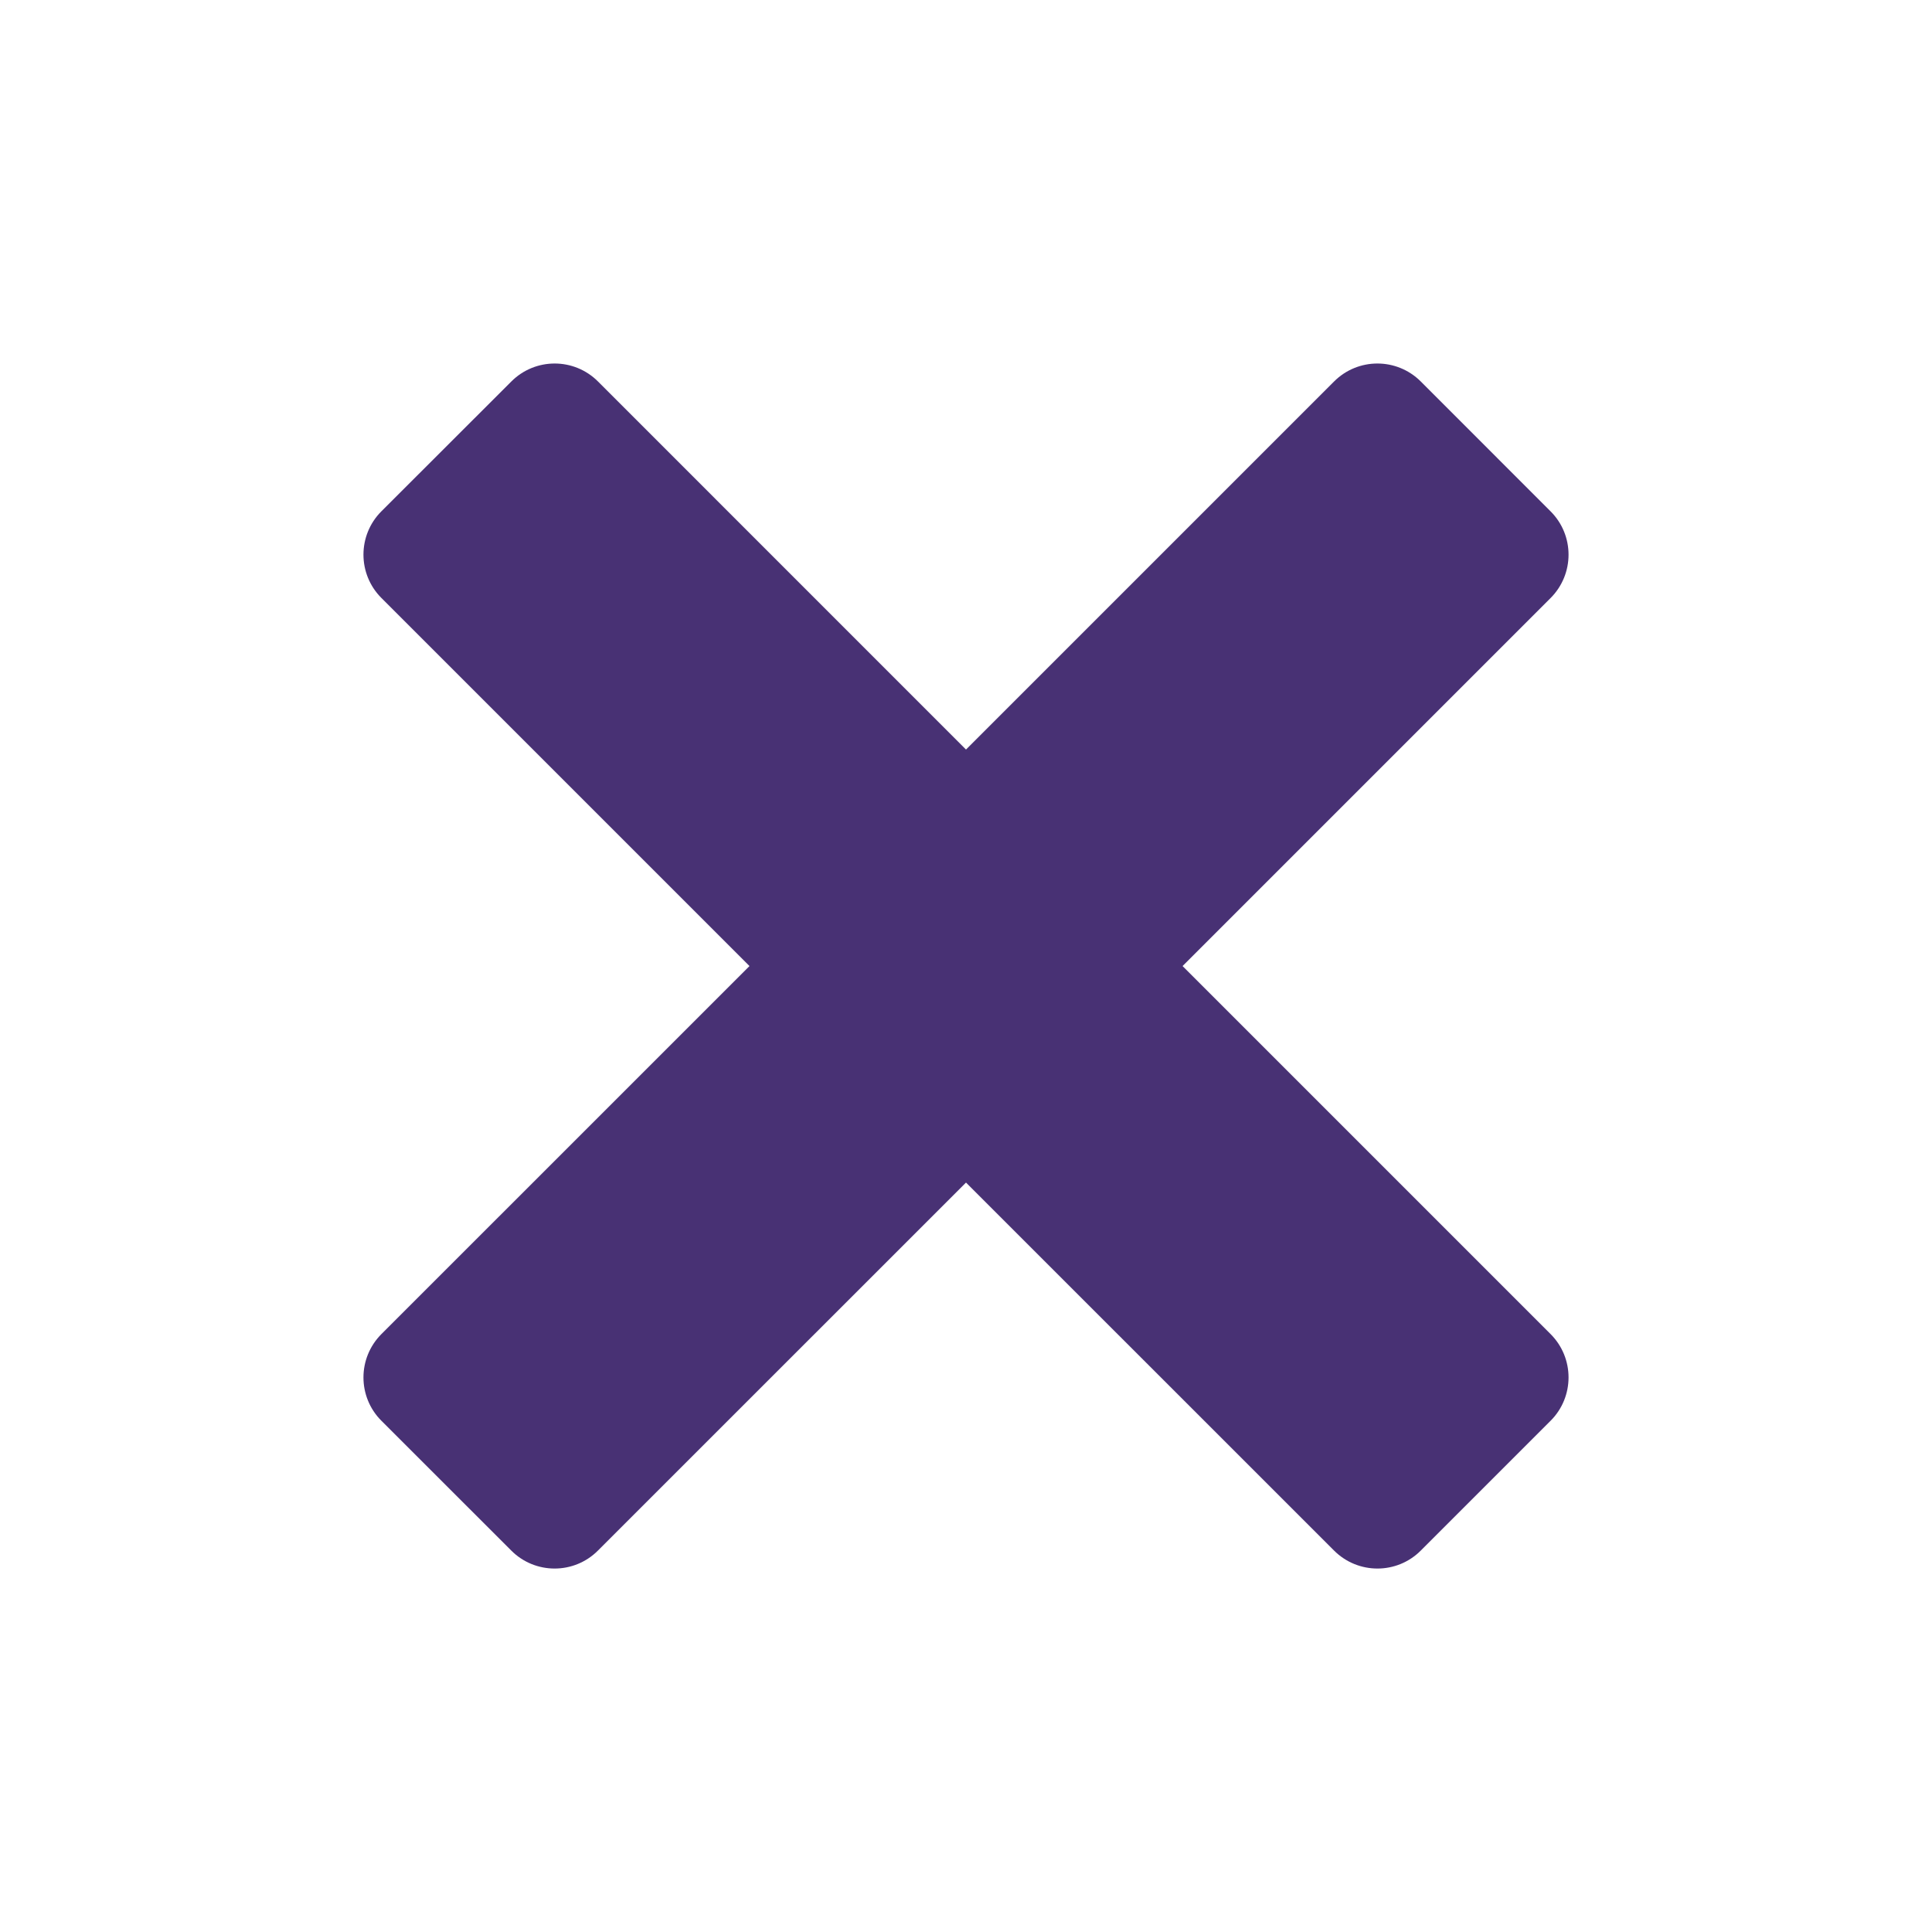
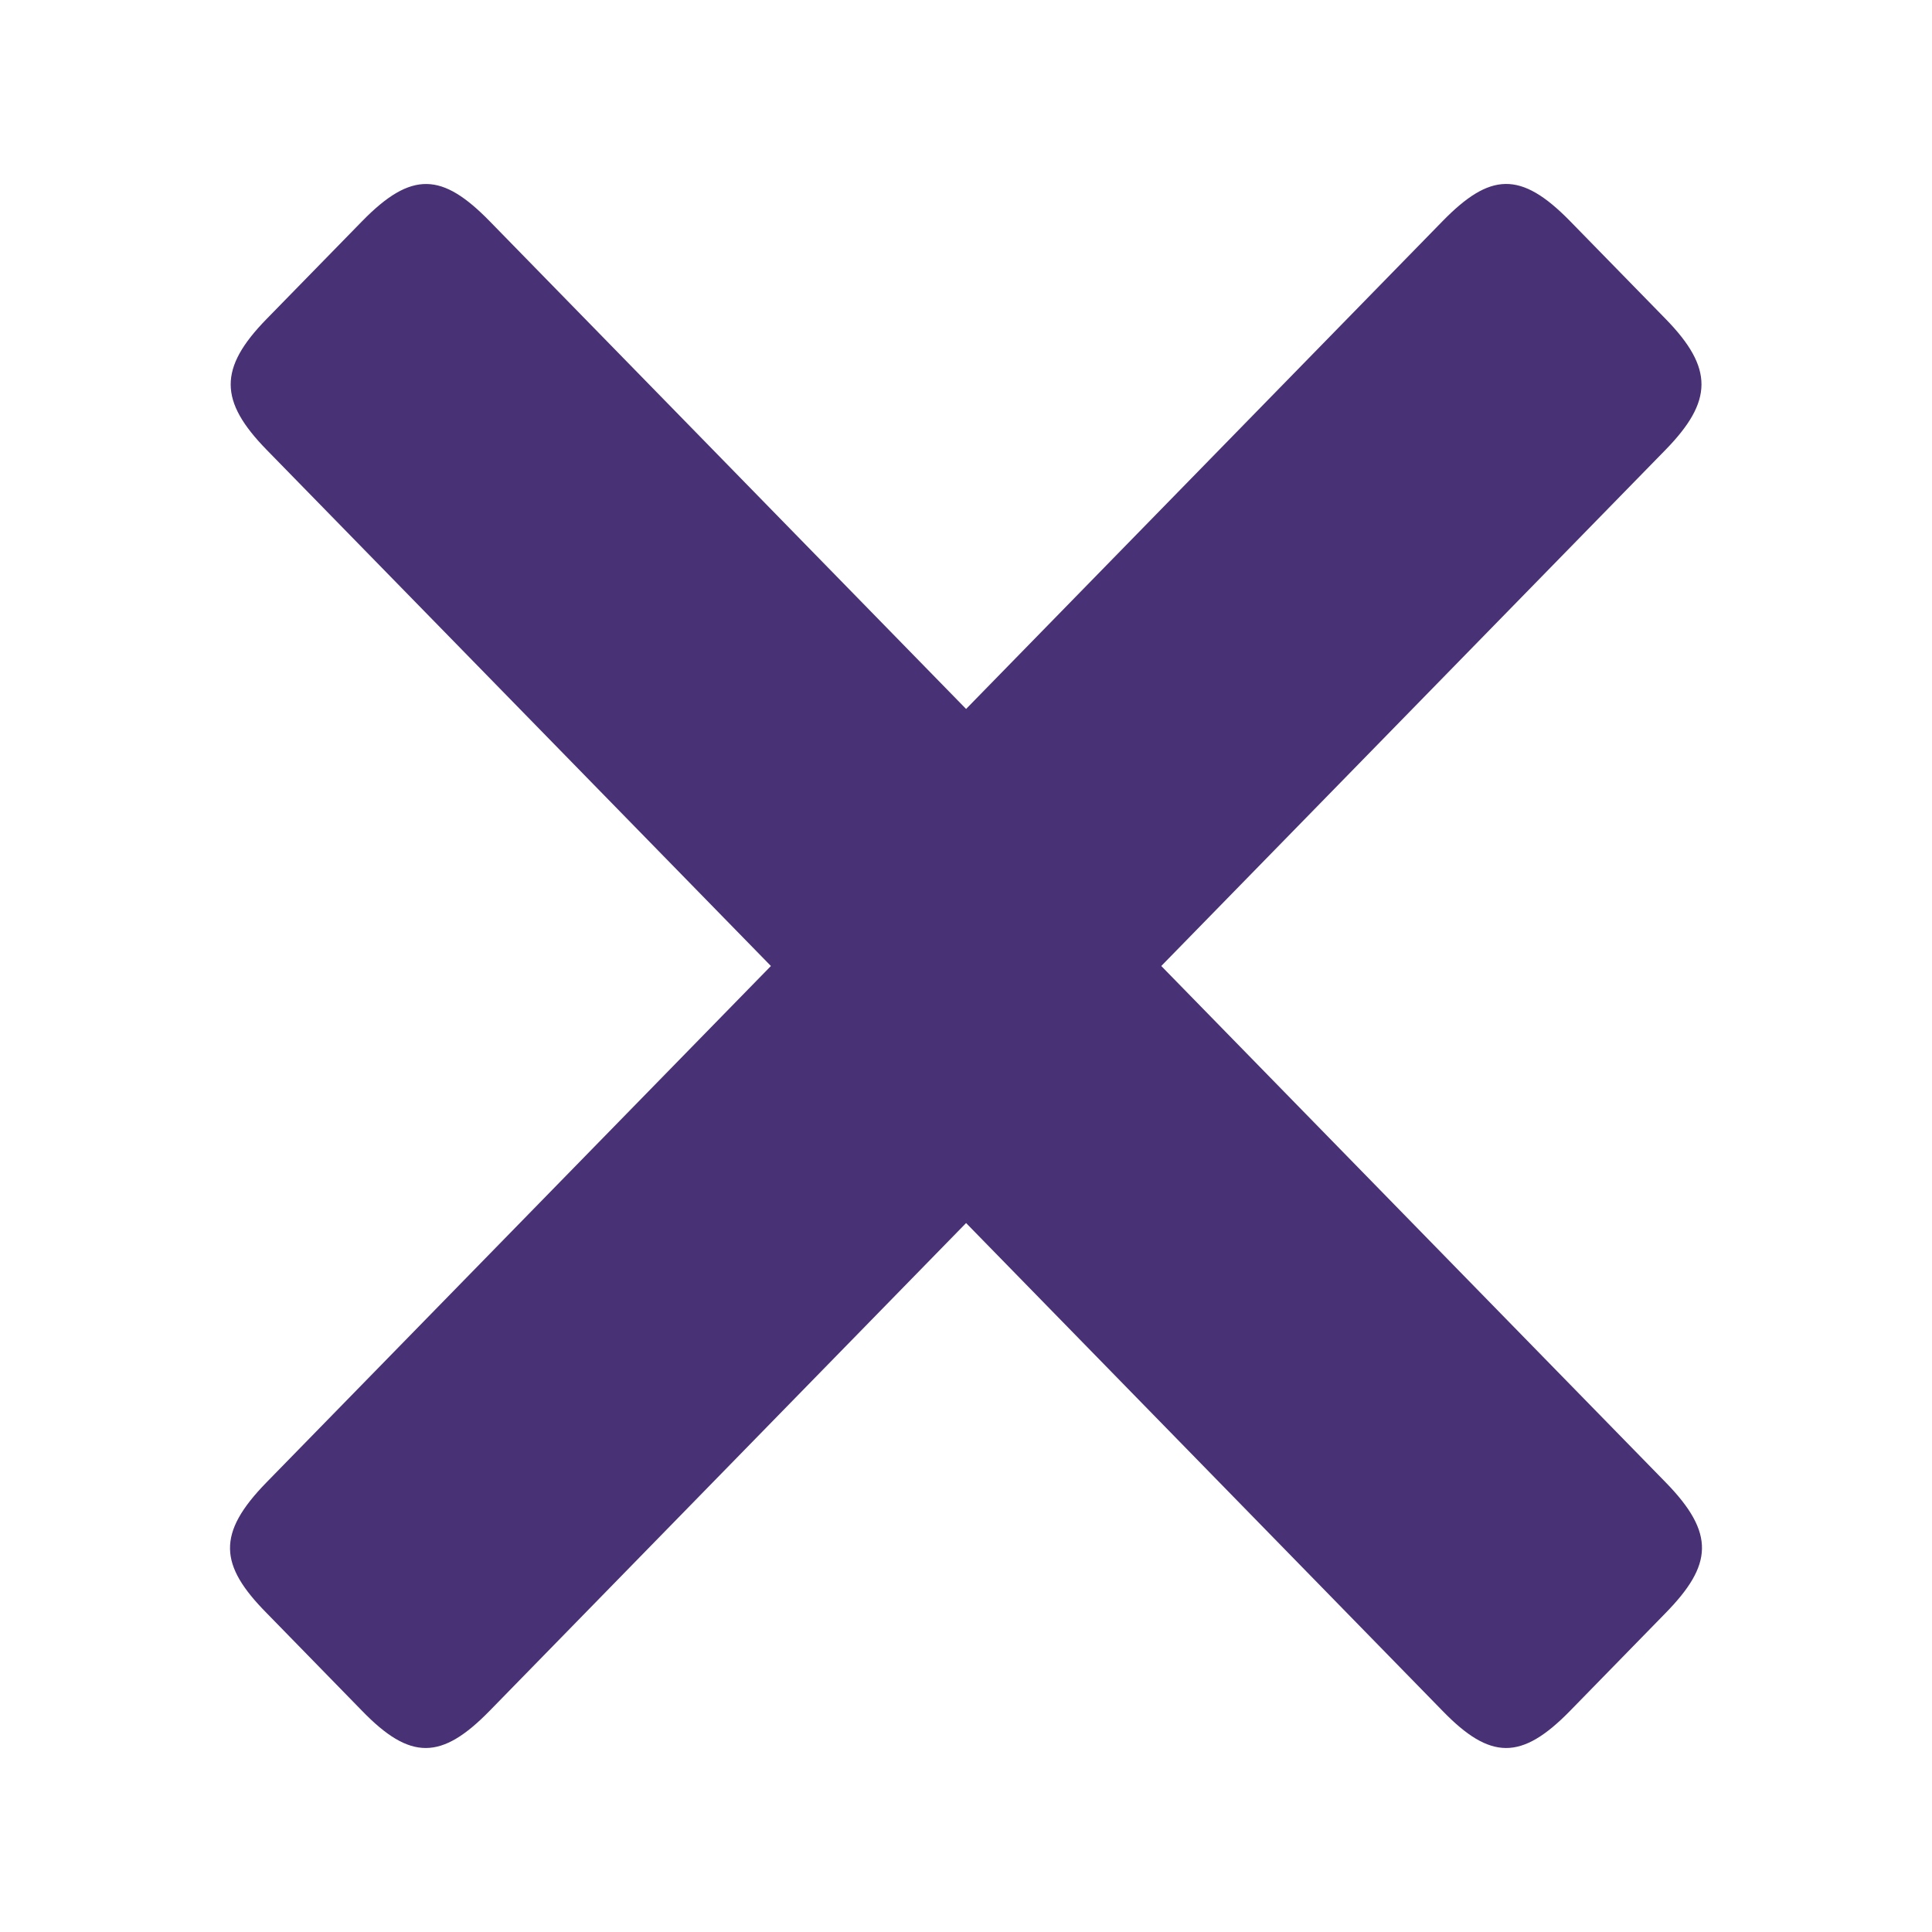
- <svg xmlns="http://www.w3.org/2000/svg" fill="#000000" width="800px" height="800px" viewBox="0 0 32 32" version="1.1">
-   <path fill="#483174" d="M19.587 16.001l6.096 6.096c0.396 0.396 0.396 1.039 0 1.435l-2.151 2.151c-0.396 0.396-1.038 0.396-1.435 0l-6.097-6.096-6.097 6.096c-0.396 0.396-1.038 0.396-1.434 0l-2.152-2.151c-0.396-0.396-0.396-1.038 0-1.435l6.097-6.096-6.097-6.097c-0.396-0.396-0.396-1.039 0-1.435l2.153-2.151c0.396-0.396 1.038-0.396 1.434 0l6.096 6.097 6.097-6.097c0.396-0.396 1.038-0.396 1.435 0l2.151 2.152c0.396 0.396 0.396 1.038 0 1.435l-6.096 6.096z" />
+ <svg xmlns="http://www.w3.org/2000/svg" fill="#483174" version="1.1" baseProfile="tiny" id="Layer_1" width="800px" height="800px" viewBox="0 0 42 42" xml:space="preserve">
+   <path fill-rule="evenodd" d="M21.002,26.588l10.357,10.604c1.039,1.072,1.715,1.083,2.773,0l2.078-2.128  c1.018-1.042,1.087-1.726,0-2.839L25.245,21L36.211,9.775c1.027-1.055,1.047-1.767,0-2.84l-2.078-2.127  c-1.078-1.104-1.744-1.053-2.773,0L21.002,15.412L10.645,4.809c-1.029-1.053-1.695-1.104-2.773,0L5.794,6.936  c-1.048,1.073-1.029,1.785,0,2.84L16.759,21L5.794,32.225c-1.087,1.113-1.029,1.797,0,2.839l2.077,2.128  c1.049,1.083,1.725,1.072,2.773,0L21.002,26.588z" />
</svg>
